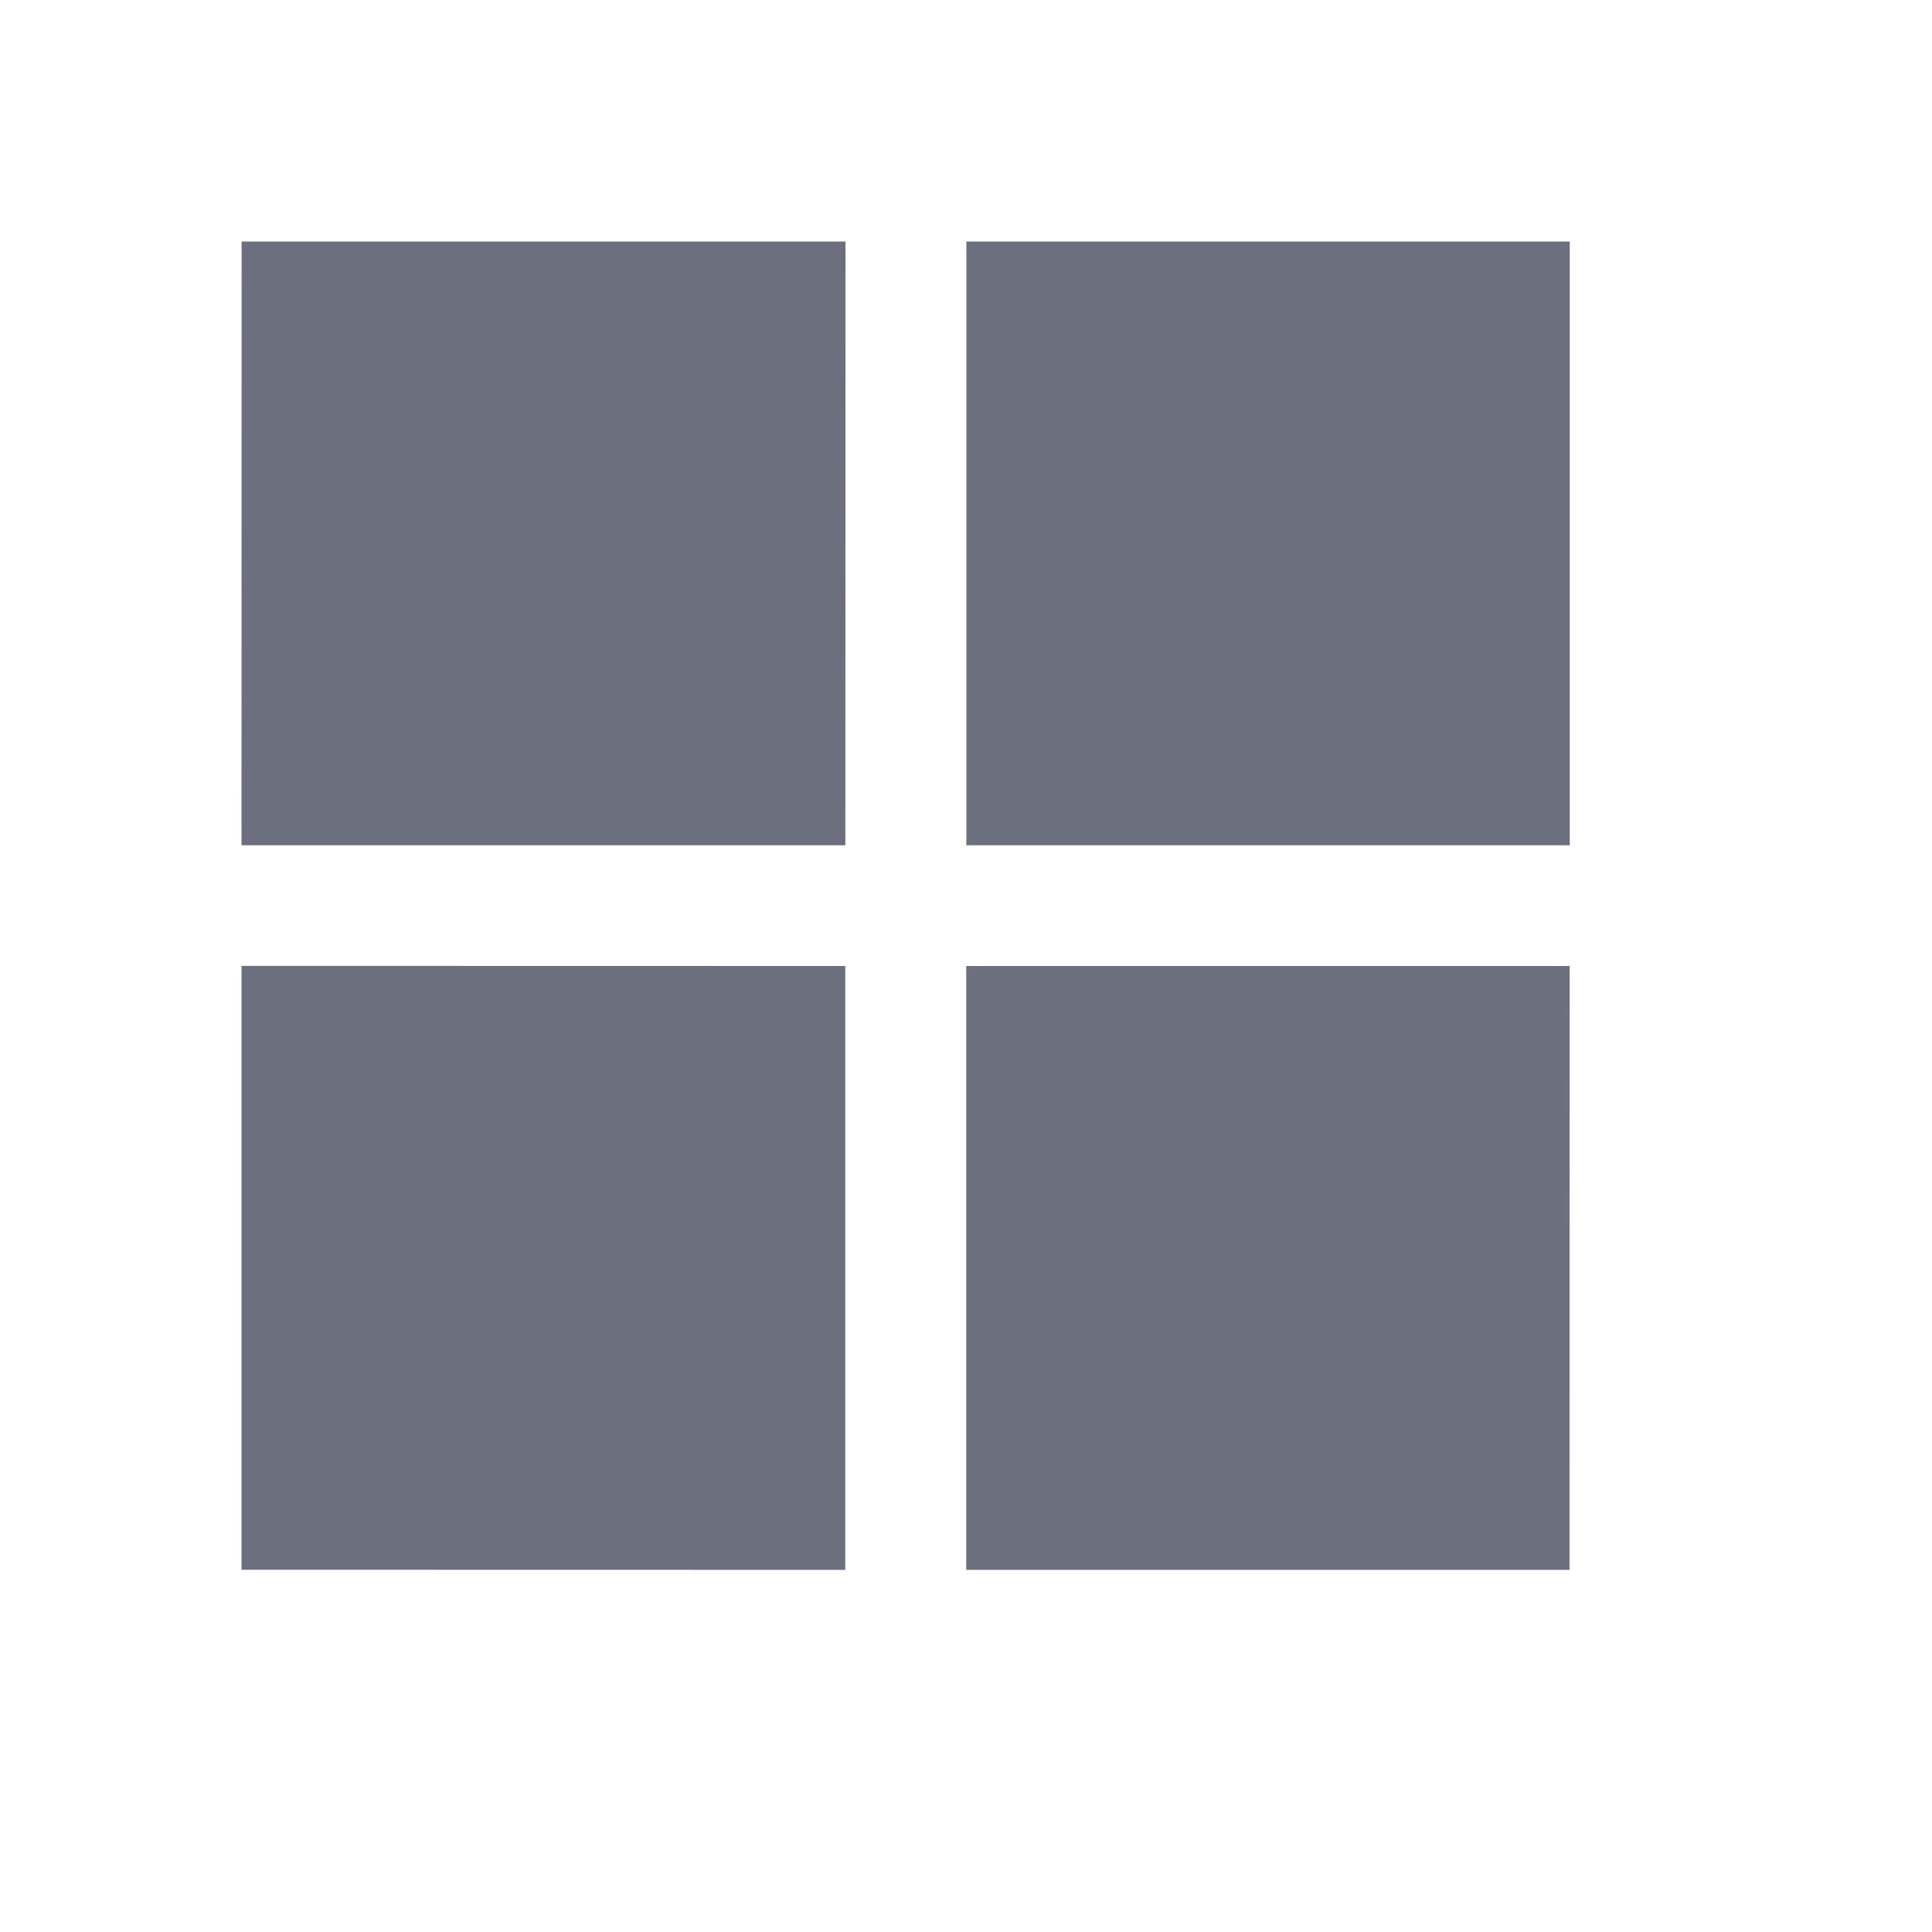
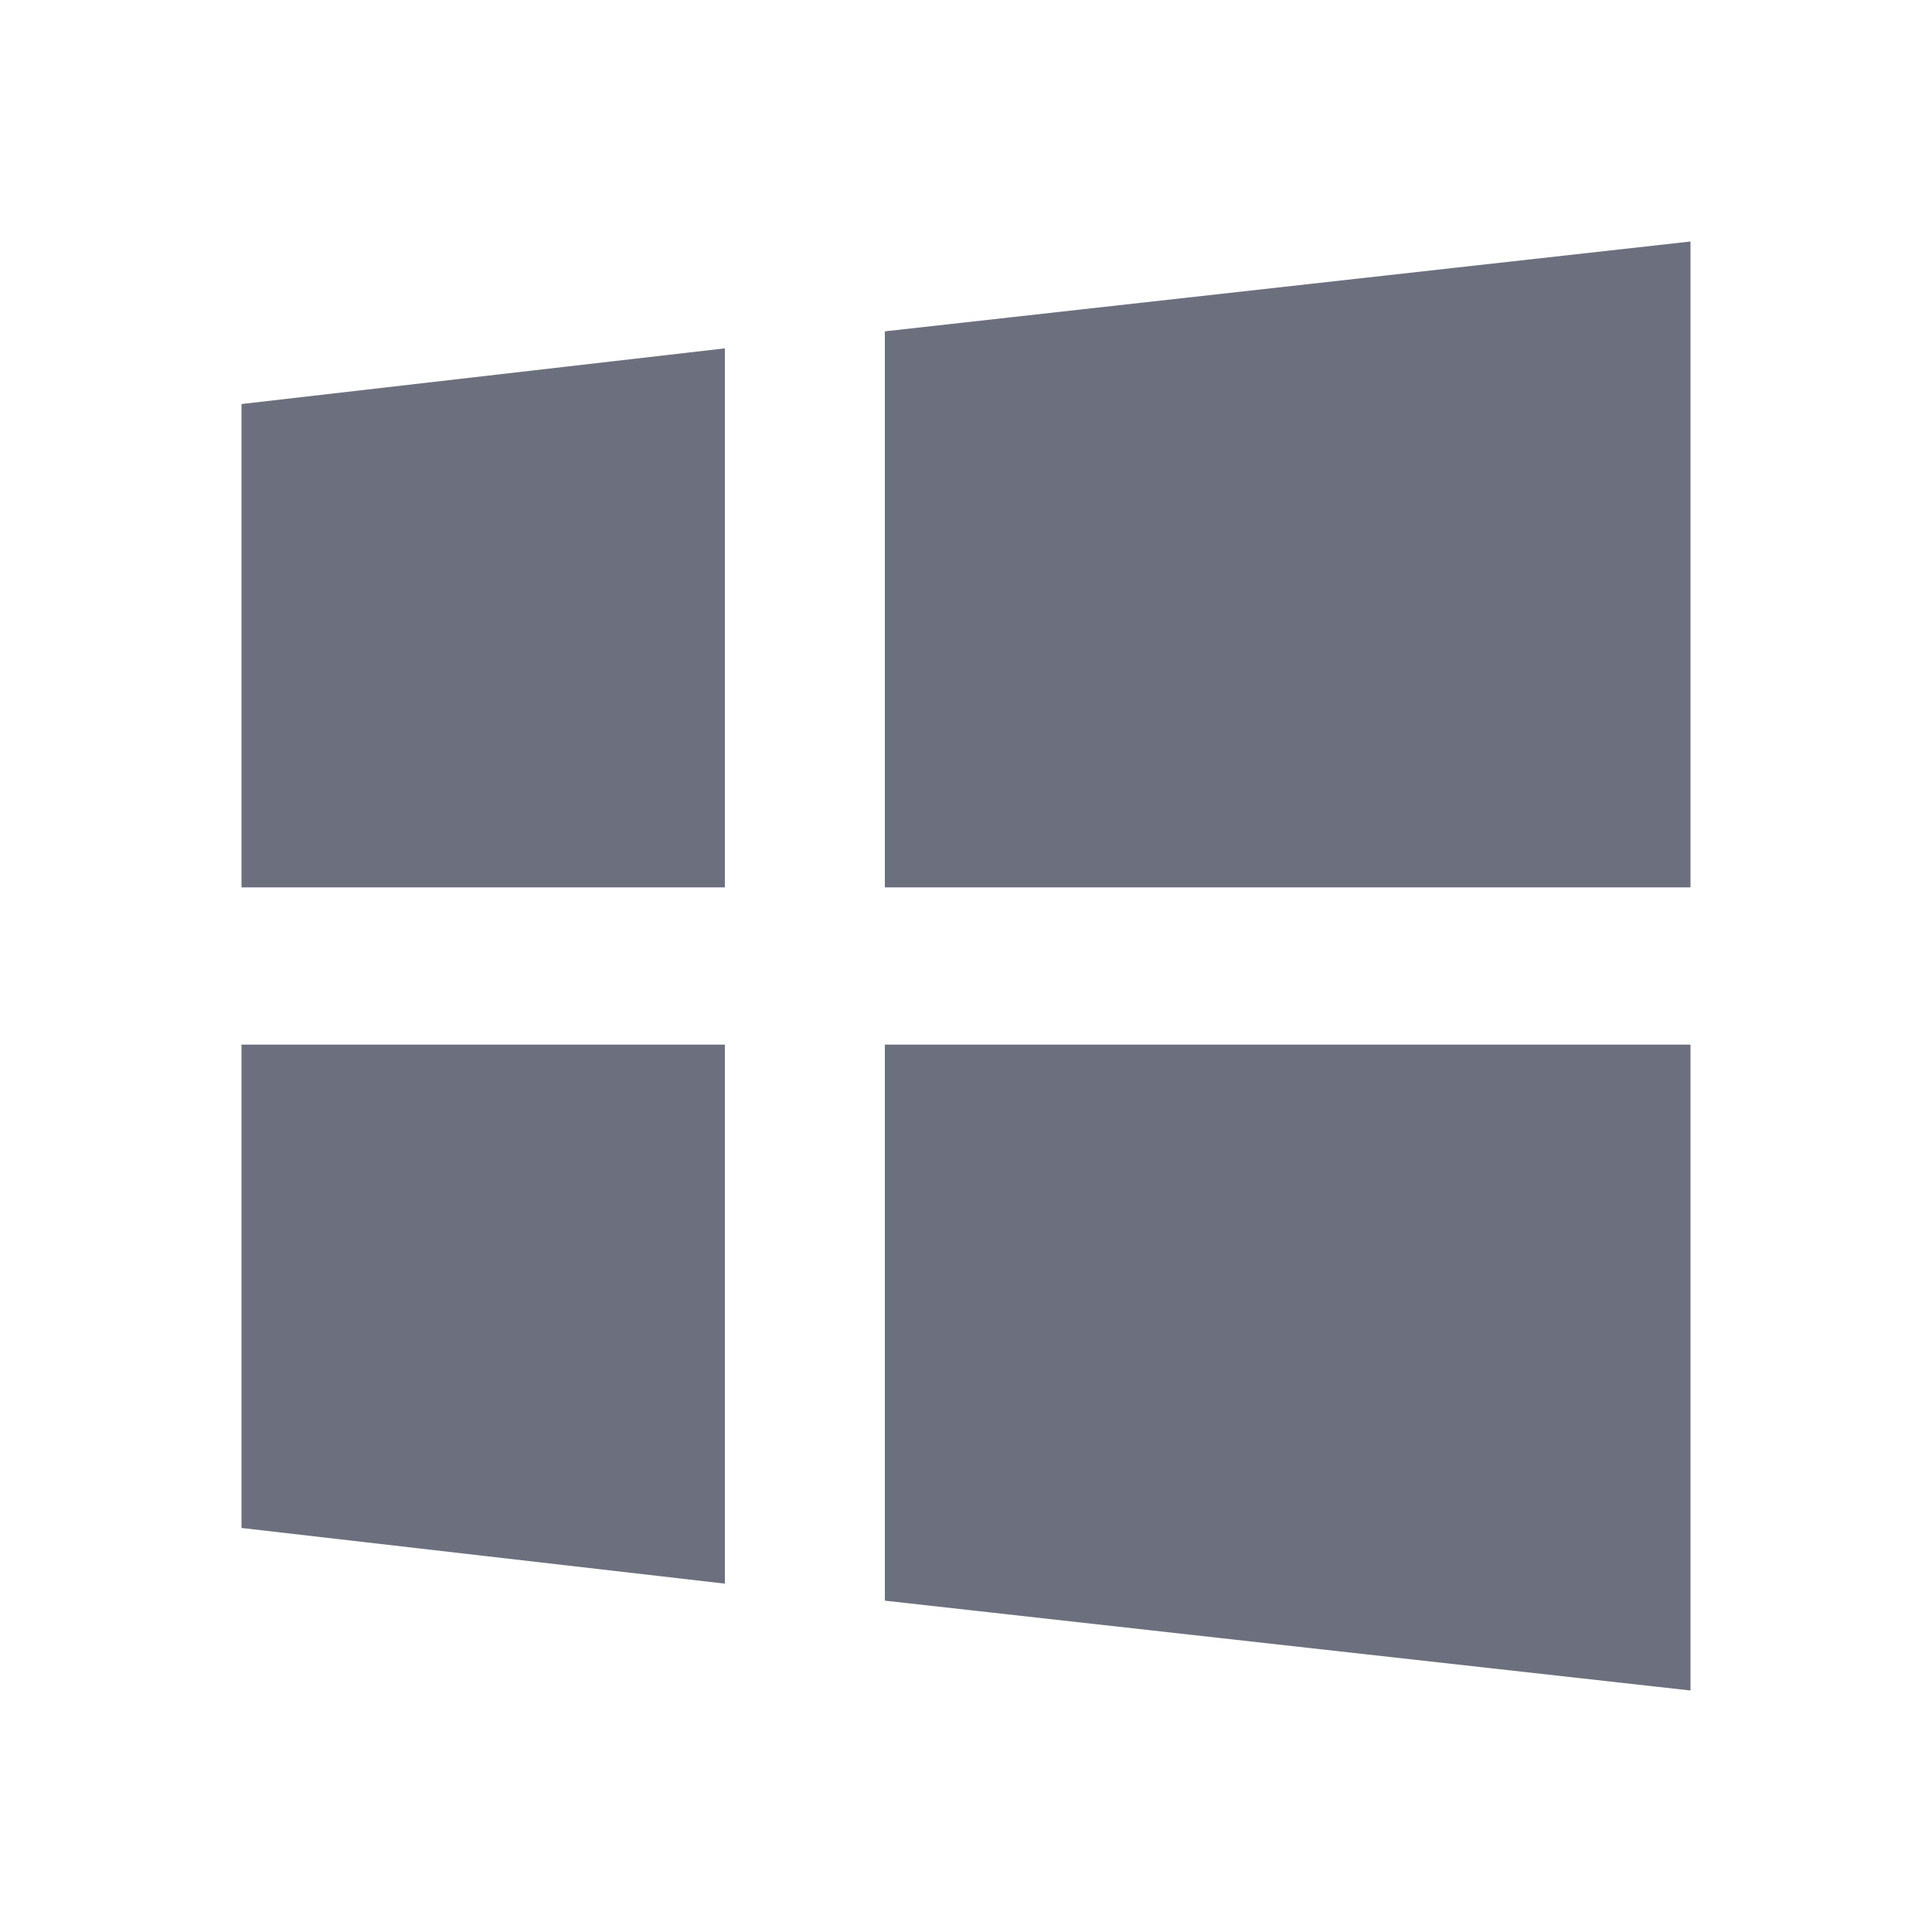
<svg xmlns="http://www.w3.org/2000/svg" width="16" height="16" viewBox="0 0 16 16" fill="none">
-   <path d="M2.001 2H7.002L7.001 7H2L2.001 2ZM8.003 2H13V7H8.003V2ZM2 7.999L7 8V13.001L2 13V7.999ZM8.002 8H12.999L12.998 13.001H8.002" fill="#6C707E" />
+   <path fill-rule="evenodd" clip-rule="evenodd" d="M14 2L7.328 2.744L7.328 7.349H14V2ZM2 3.346L6.003 2.885V7.349H2V3.346ZM2 12.654L6.003 13.115V8.651H2V12.654ZM7.328 13.256L14 14V8.651H7.328L7.328 13.256Z" fill="#6C707E" />
</svg>
